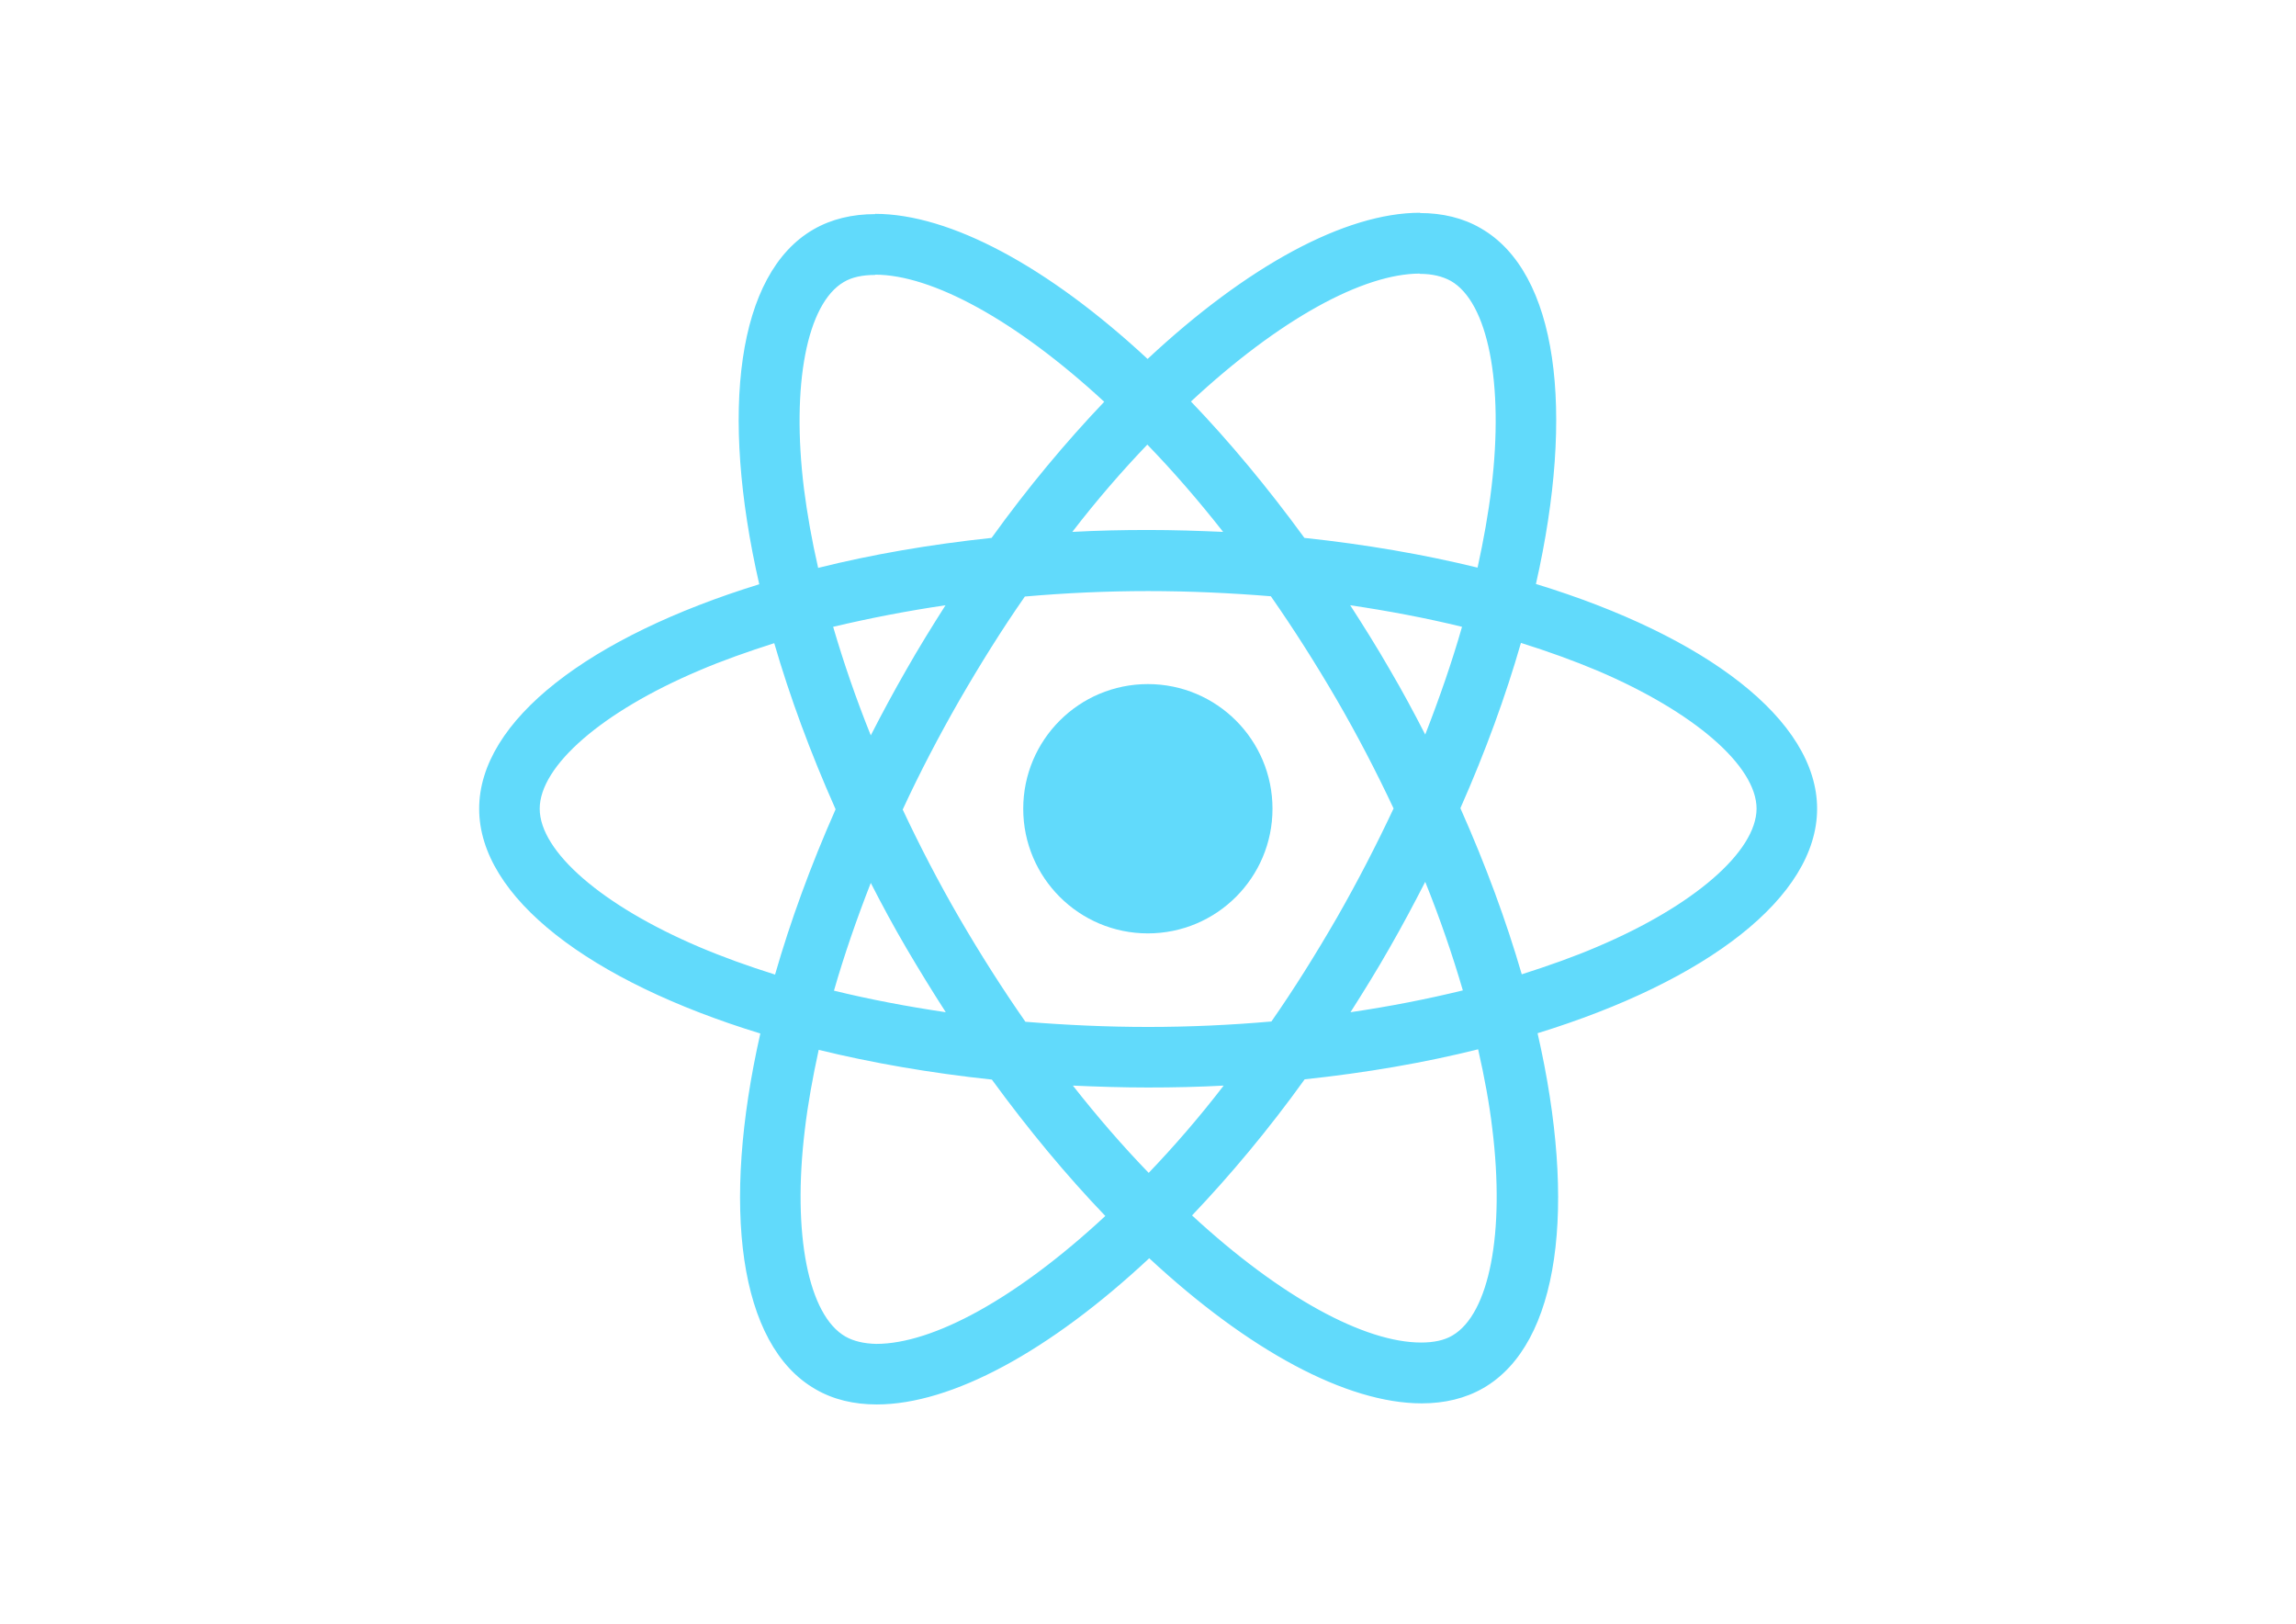
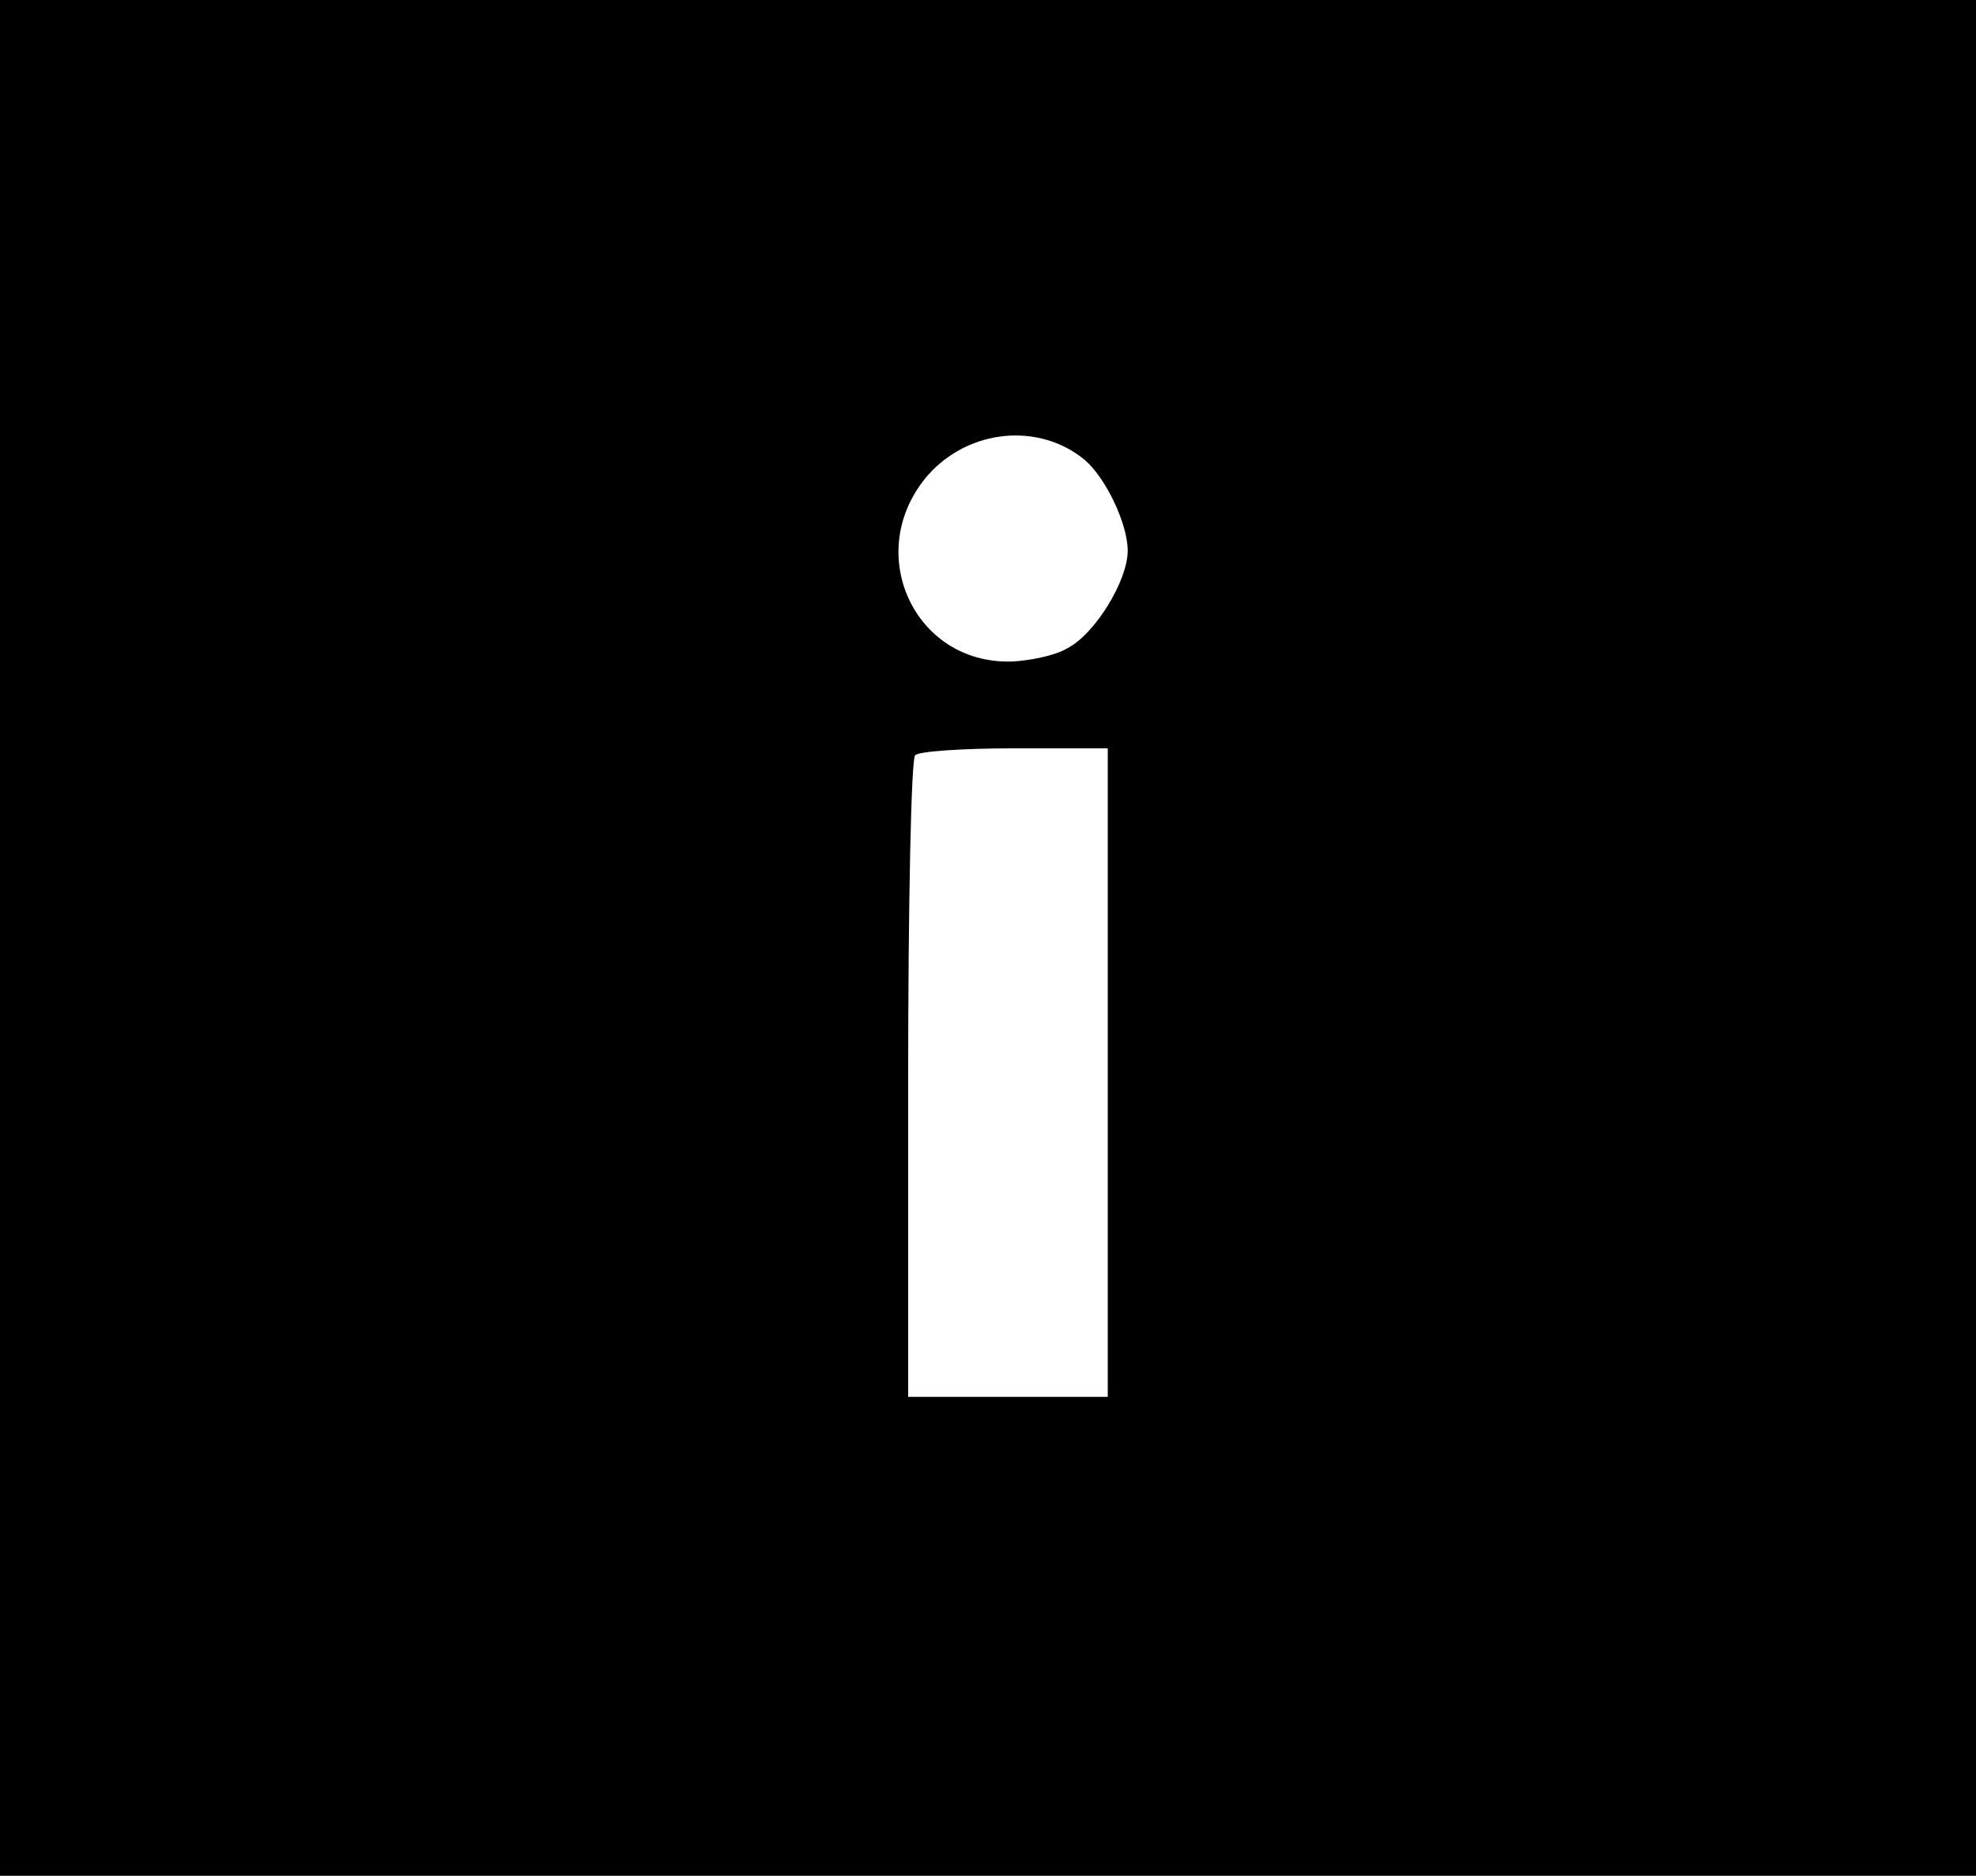
- <svg xmlns="http://www.w3.org/2000/svg" viewBox="0 0 841.9 595.3">
-   <g fill="#61DAFB">
-     <path d="M666.3 296.5c0-32.5-40.7-63.3-103.1-82.4 14.4-63.6 8-114.2-20.2-130.4-6.5-3.8-14.1-5.6-22.4-5.6v22.3c4.6 0 8.3.9 11.4 2.6 13.6 7.8 19.5 37.5 14.9 75.7-1.1 9.4-2.9 19.3-5.1 29.4-19.6-4.8-41-8.5-63.5-10.9-13.5-18.5-27.5-35.3-41.6-50 32.6-30.3 63.2-46.9 84-46.9V78c-27.5 0-63.5 19.6-99.9 53.6-36.4-33.8-72.4-53.2-99.9-53.2v22.3c20.7 0 51.4 16.5 84 46.6-14 14.7-28 31.4-41.3 49.9-22.6 2.4-44 6.1-63.6 11-2.3-10-4-19.7-5.2-29-4.7-38.2 1.1-67.9 14.6-75.8 3-1.8 6.9-2.6 11.5-2.6V78.5c-8.4 0-16 1.8-22.6 5.6-28.1 16.2-34.4 66.7-19.9 130.1-62.2 19.2-102.7 49.9-102.7 82.3 0 32.5 40.7 63.3 103.1 82.4-14.4 63.6-8 114.2 20.2 130.4 6.5 3.8 14.1 5.6 22.5 5.6 27.5 0 63.5-19.6 99.9-53.6 36.4 33.8 72.4 53.2 99.9 53.2 8.4 0 16-1.8 22.6-5.6 28.1-16.2 34.4-66.7 19.9-130.1 62-19.1 102.5-49.9 102.5-82.3zm-130.2-66.7c-3.7 12.9-8.3 26.2-13.5 39.5-4.1-8-8.4-16-13.1-24-4.6-8-9.5-15.8-14.4-23.4 14.2 2.1 27.9 4.7 41 7.9zm-45.8 106.5c-7.8 13.5-15.8 26.3-24.1 38.2-14.9 1.3-30 2-45.2 2-15.1 0-30.2-.7-45-1.9-8.3-11.9-16.4-24.6-24.2-38-7.6-13.1-14.5-26.4-20.8-39.8 6.2-13.4 13.2-26.8 20.7-39.9 7.8-13.5 15.8-26.3 24.1-38.2 14.9-1.3 30-2 45.2-2 15.1 0 30.2.7 45 1.9 8.3 11.9 16.4 24.6 24.2 38 7.6 13.1 14.5 26.4 20.8 39.8-6.3 13.4-13.2 26.8-20.7 39.9zm32.3-13c5.4 13.4 10 26.8 13.8 39.8-13.1 3.2-26.9 5.9-41.2 8 4.9-7.7 9.8-15.6 14.4-23.7 4.6-8 8.9-16.1 13-24.1zM421.2 430c-9.3-9.6-18.6-20.3-27.8-32 9 .4 18.2.7 27.5.7 9.4 0 18.7-.2 27.8-.7-9 11.7-18.3 22.4-27.5 32zm-74.4-58.9c-14.2-2.1-27.9-4.7-41-7.9 3.7-12.9 8.3-26.2 13.5-39.5 4.1 8 8.4 16 13.1 24 4.7 8 9.5 15.8 14.4 23.4zM420.7 163c9.3 9.6 18.6 20.3 27.8 32-9-.4-18.2-.7-27.5-.7-9.4 0-18.7.2-27.8.7 9-11.7 18.3-22.4 27.5-32zm-74 58.9c-4.9 7.7-9.8 15.6-14.4 23.7-4.6 8-8.9 16-13 24-5.4-13.4-10-26.8-13.8-39.8 13.1-3.1 26.9-5.8 41.2-7.9zm-90.5 125.2c-35.4-15.1-58.3-34.9-58.3-50.6 0-15.7 22.9-35.6 58.3-50.6 8.6-3.7 18-7 27.7-10.1 5.7 19.6 13.2 40 22.5 60.9-9.2 20.8-16.6 41.1-22.2 60.6-9.9-3.1-19.3-6.5-28-10.2zM310 490c-13.6-7.8-19.5-37.5-14.9-75.7 1.1-9.4 2.9-19.3 5.1-29.4 19.6 4.8 41 8.5 63.5 10.9 13.5 18.5 27.5 35.3 41.6 50-32.6 30.3-63.2 46.9-84 46.9-4.5-.1-8.3-1-11.3-2.7zm237.2-76.2c4.7 38.2-1.1 67.9-14.6 75.8-3 1.8-6.9 2.6-11.5 2.6-20.7 0-51.4-16.5-84-46.6 14-14.7 28-31.4 41.3-49.9 22.6-2.4 44-6.1 63.6-11 2.3 10.1 4.1 19.8 5.2 29.1zm38.5-66.7c-8.6 3.7-18 7-27.7 10.1-5.7-19.6-13.2-40-22.5-60.9 9.2-20.8 16.6-41.1 22.2-60.6 9.9 3.1 19.3 6.5 28.1 10.2 35.4 15.1 58.3 34.9 58.3 50.6-.1 15.7-23 35.6-58.4 50.6zM320.8 78.4z" />
-     <circle cx="420.9" cy="296.5" r="45.7" />
-     <path d="M520.5 78.1z" />
+ <svg xmlns="http://www.w3.org/2000/svg" version="1.0" width="198pt" height="188pt" viewBox="0 0 198 188" preserveAspectRatio="xMidYMid meet">
+   <g transform="translate(0,188) scale(0.1,-0.1)" fill="#000000" stroke="none">
+     <path d="M0 940 l0 -940 990 0 990 0 0 940 0 940 -990 0 -990 0 0 -940z m1087 479 c21 -18 43 -64 43 -91 0 -30 -33 -84 -61 -98 -12 -7 -36 -12 -55 -13 -99 -3 -150 111 -84 187 41 46 111 53 157 15z m23 -614 l0 -325 -100 0 -100 0 0 318 c0 175 3 322 7 325 3 4 48 7 100 7 l93 0 0 -325z" />
  </g>
</svg>
